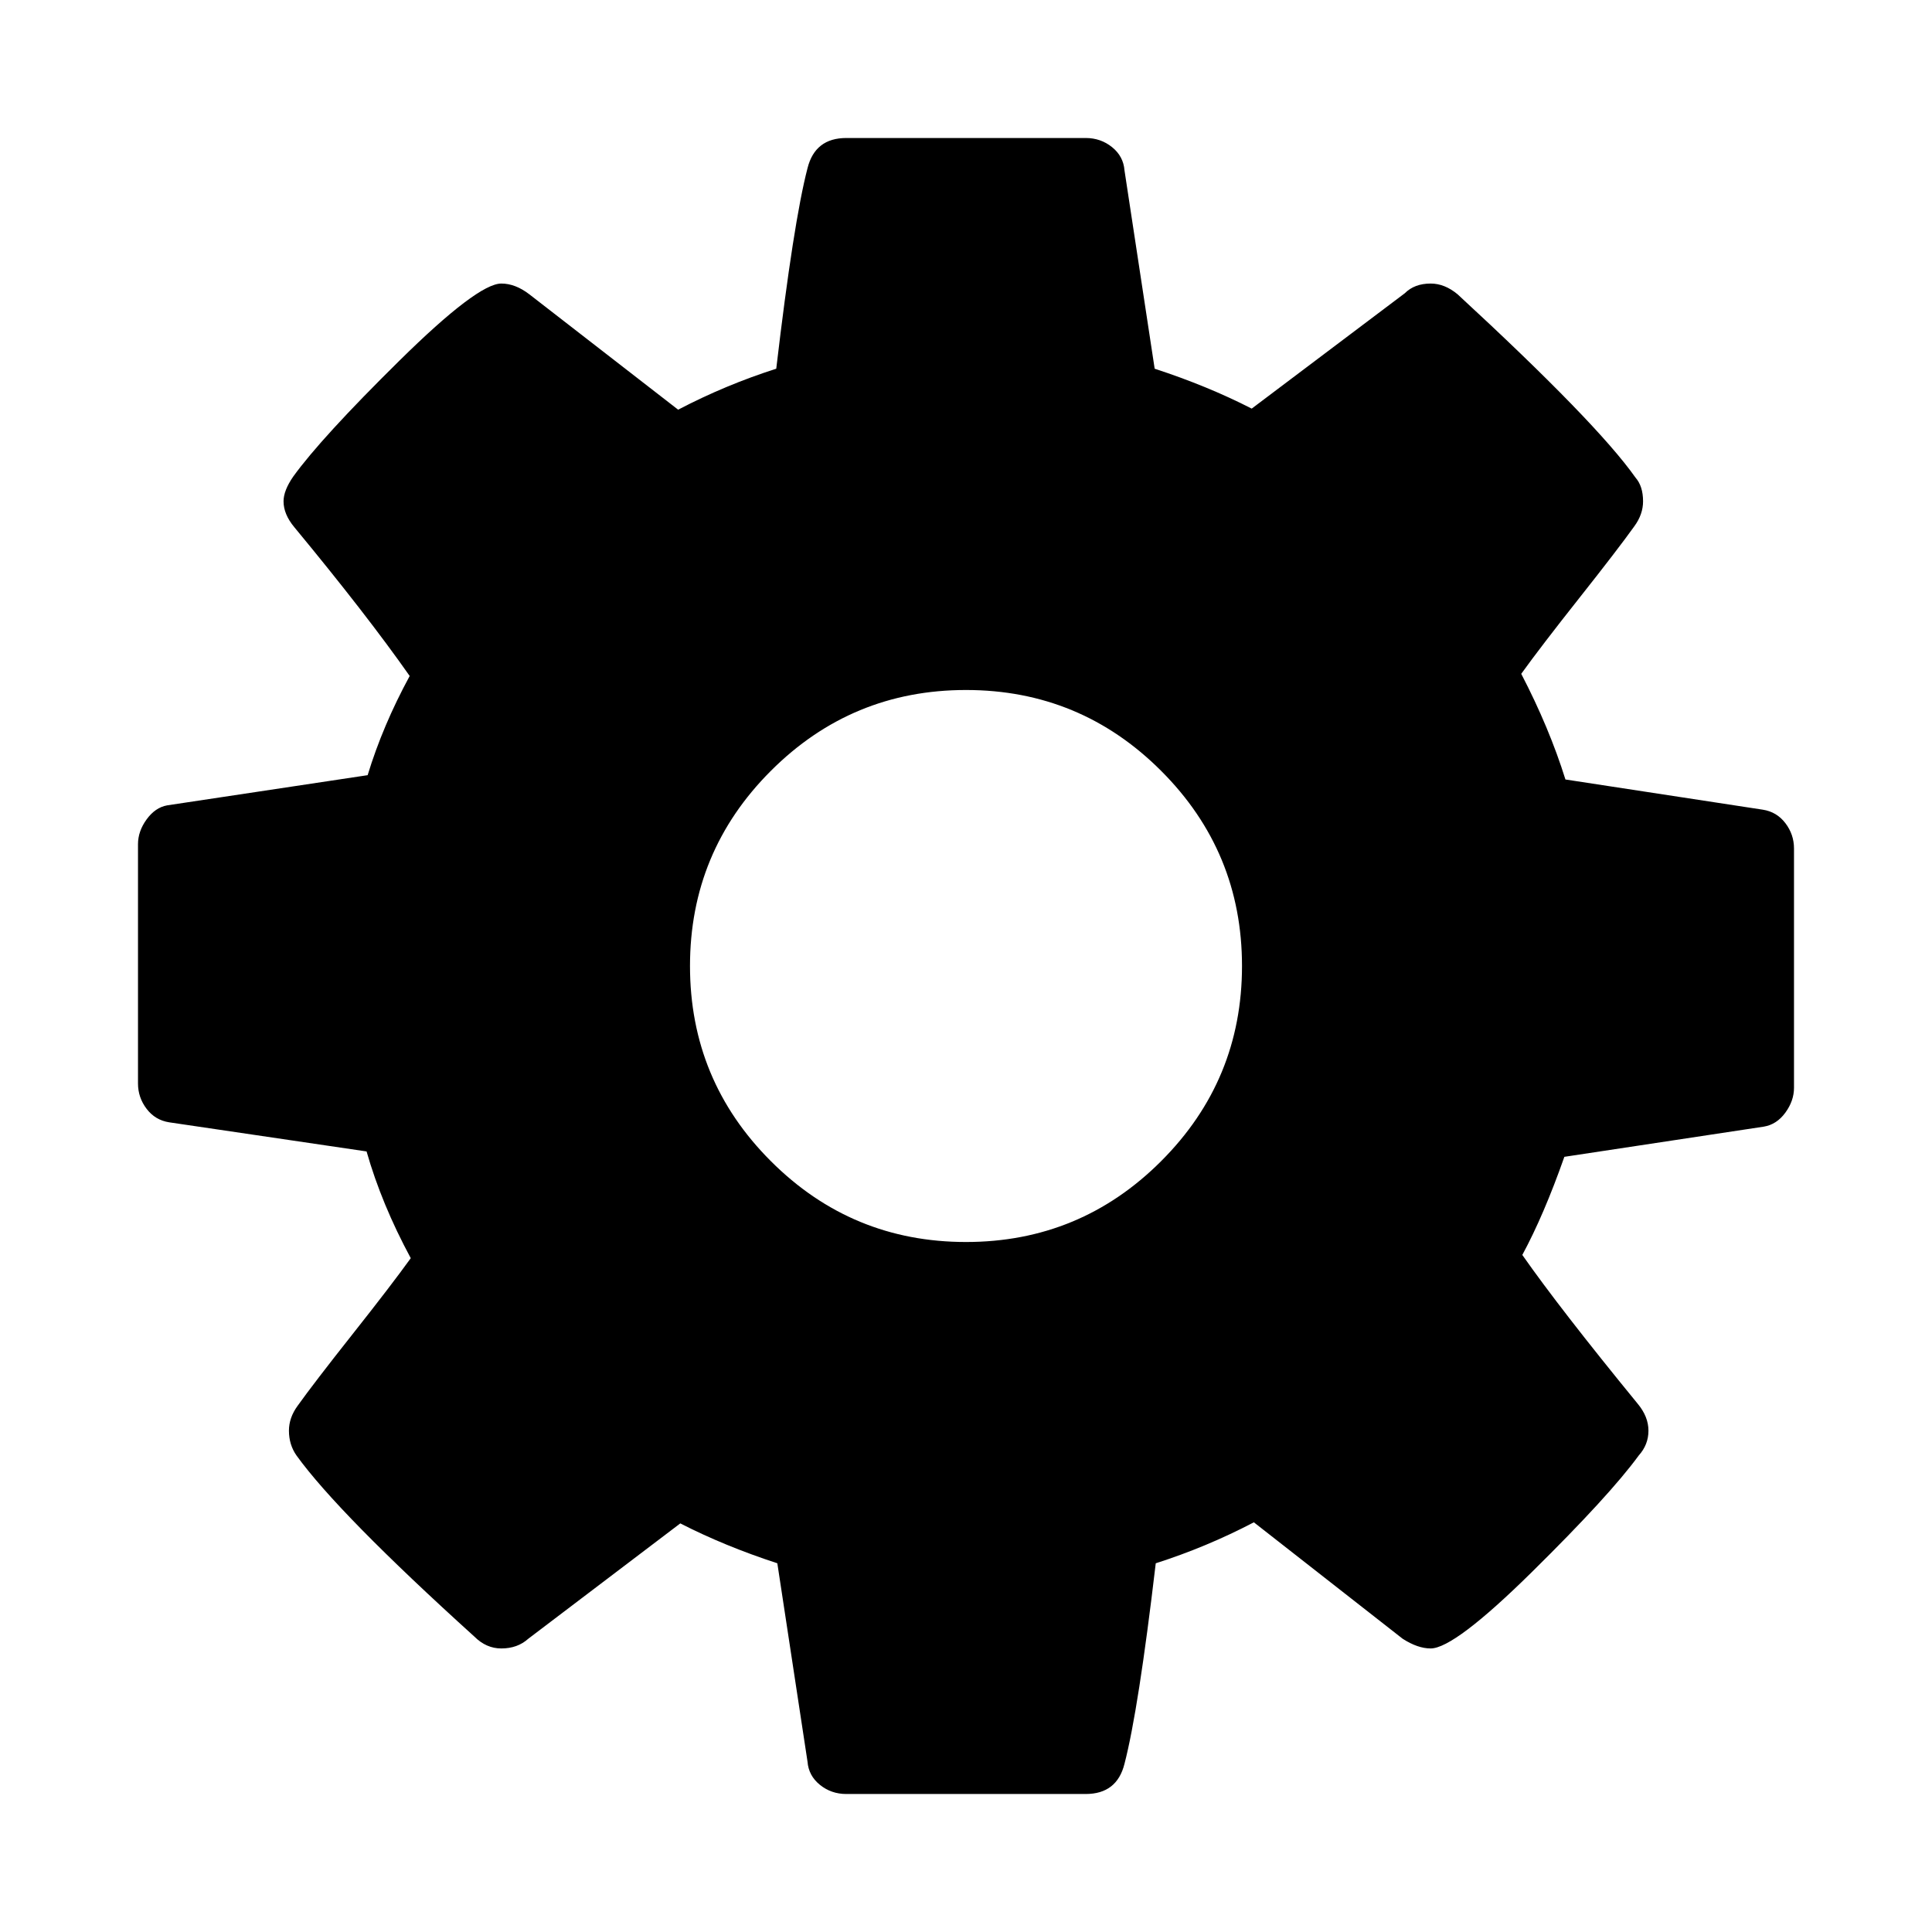
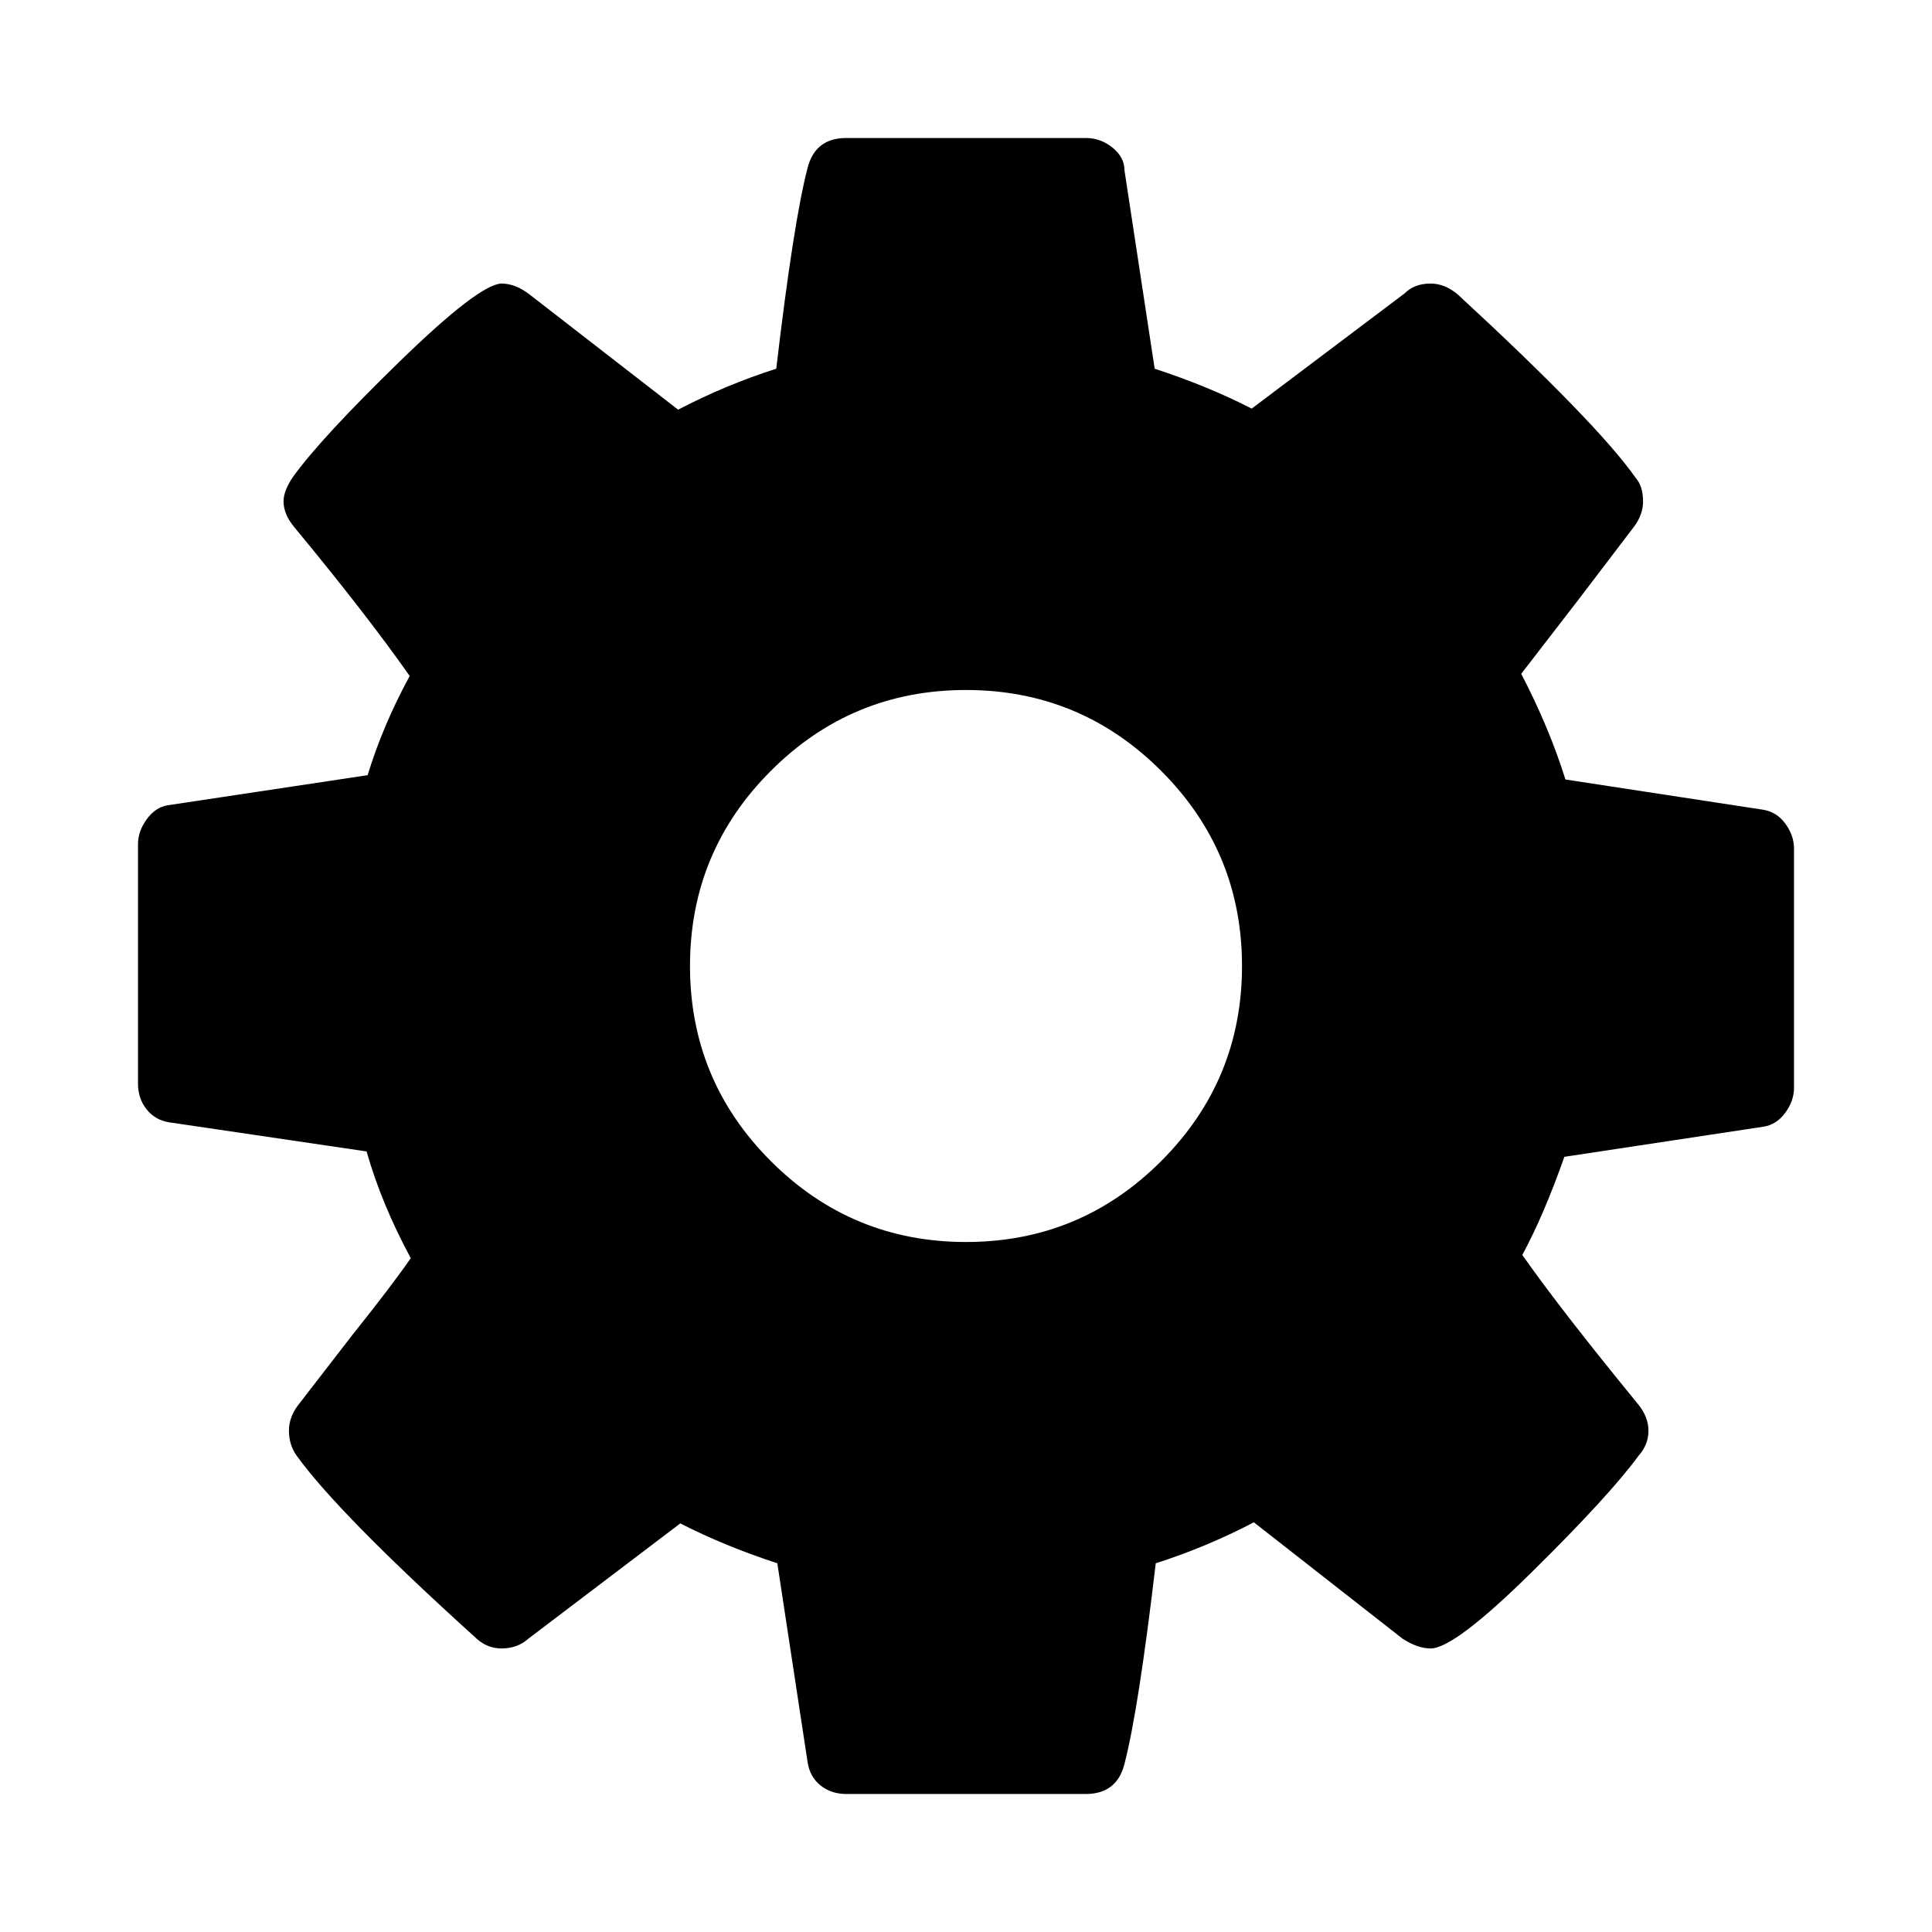
- <svg xmlns="http://www.w3.org/2000/svg" width="1792" height="1792" viewBox="0 0 1792 1792">
-   <path d="M1152 896q0-106-75-181t-181-75-181 75-75 181 75 181 181 75 181-75 75-181zm512-109v222q0 12-8 23t-20 13l-185 28q-19 54-39 91 35 50 107 138 10 12 10 25t-9 23q-27 37-99 108t-94 71q-12 0-26-9l-138-108q-44 23-91 38-16 136-29 186-7 28-36 28h-222q-14 0-24.5-8.5t-11.5-21.5l-28-184q-49-16-90-37l-141 107q-10 9-25 9-14 0-25-11-126-114-165-168-7-10-7-23 0-12 8-23 15-21 51-66.5t54-70.5q-27-50-41-99l-183-27q-13-2-21-12.5t-8-23.5v-222q0-12 8-23t19-13l186-28q14-46 39-92-40-57-107-138-10-12-10-24 0-10 9-23 26-36 98.5-107.5t94.5-71.5q13 0 26 10l138 107q44-23 91-38 16-136 29-186 7-28 36-28h222q14 0 24.5 8.5t11.5 21.5l28 184q49 16 90 37l142-107q9-9 24-9 13 0 25 10 129 119 165 170 7 8 7 22 0 12-8 23-15 21-51 66.5t-54 70.5q26 50 41 98l183 28q13 2 21 12.5t8 23.5z" />
+ <svg xmlns="http://www.w3.org/2000/svg" width="1792" height="1792">
+   <path d="M1152 896q0-106-75-181t-181-75-181 75-75 181 75 181 181 75 181-75 75-181zm512-109v222q0 12-8 23t-20 13l-185 28q-19 54-39 91 35 50 107 138 10 12 10 25t-9 23q-27 37-99 108t-94 71q-12 0-26-9l-138-108q-44 23-91 38-16 136-29 186-7 28-36 28H785q-14 0-24-8t-12-22l-28-184q-49-16-90-37l-141 107q-10 9-25 9-14 0-25-11-126-114-165-168-7-10-7-23 0-12 8-23l51-66q36-45 54-71-27-50-41-99l-183-27q-13-2-21-12t-8-24V783q0-12 8-23t19-13l186-28q14-46 39-92-40-57-107-138-10-12-10-24 0-10 9-23 26-36 99-107t94-72q13 0 26 10l138 107q44-23 91-38 16-136 29-186 7-28 36-28h222q14 0 25 9t11 21l28 184q49 16 90 37l142-107q9-9 24-9 13 0 25 10 129 119 165 170 7 8 7 22 0 12-8 23l-51 67-54 70q26 50 41 98l183 28q13 2 21 13t8 23z" />
</svg>
